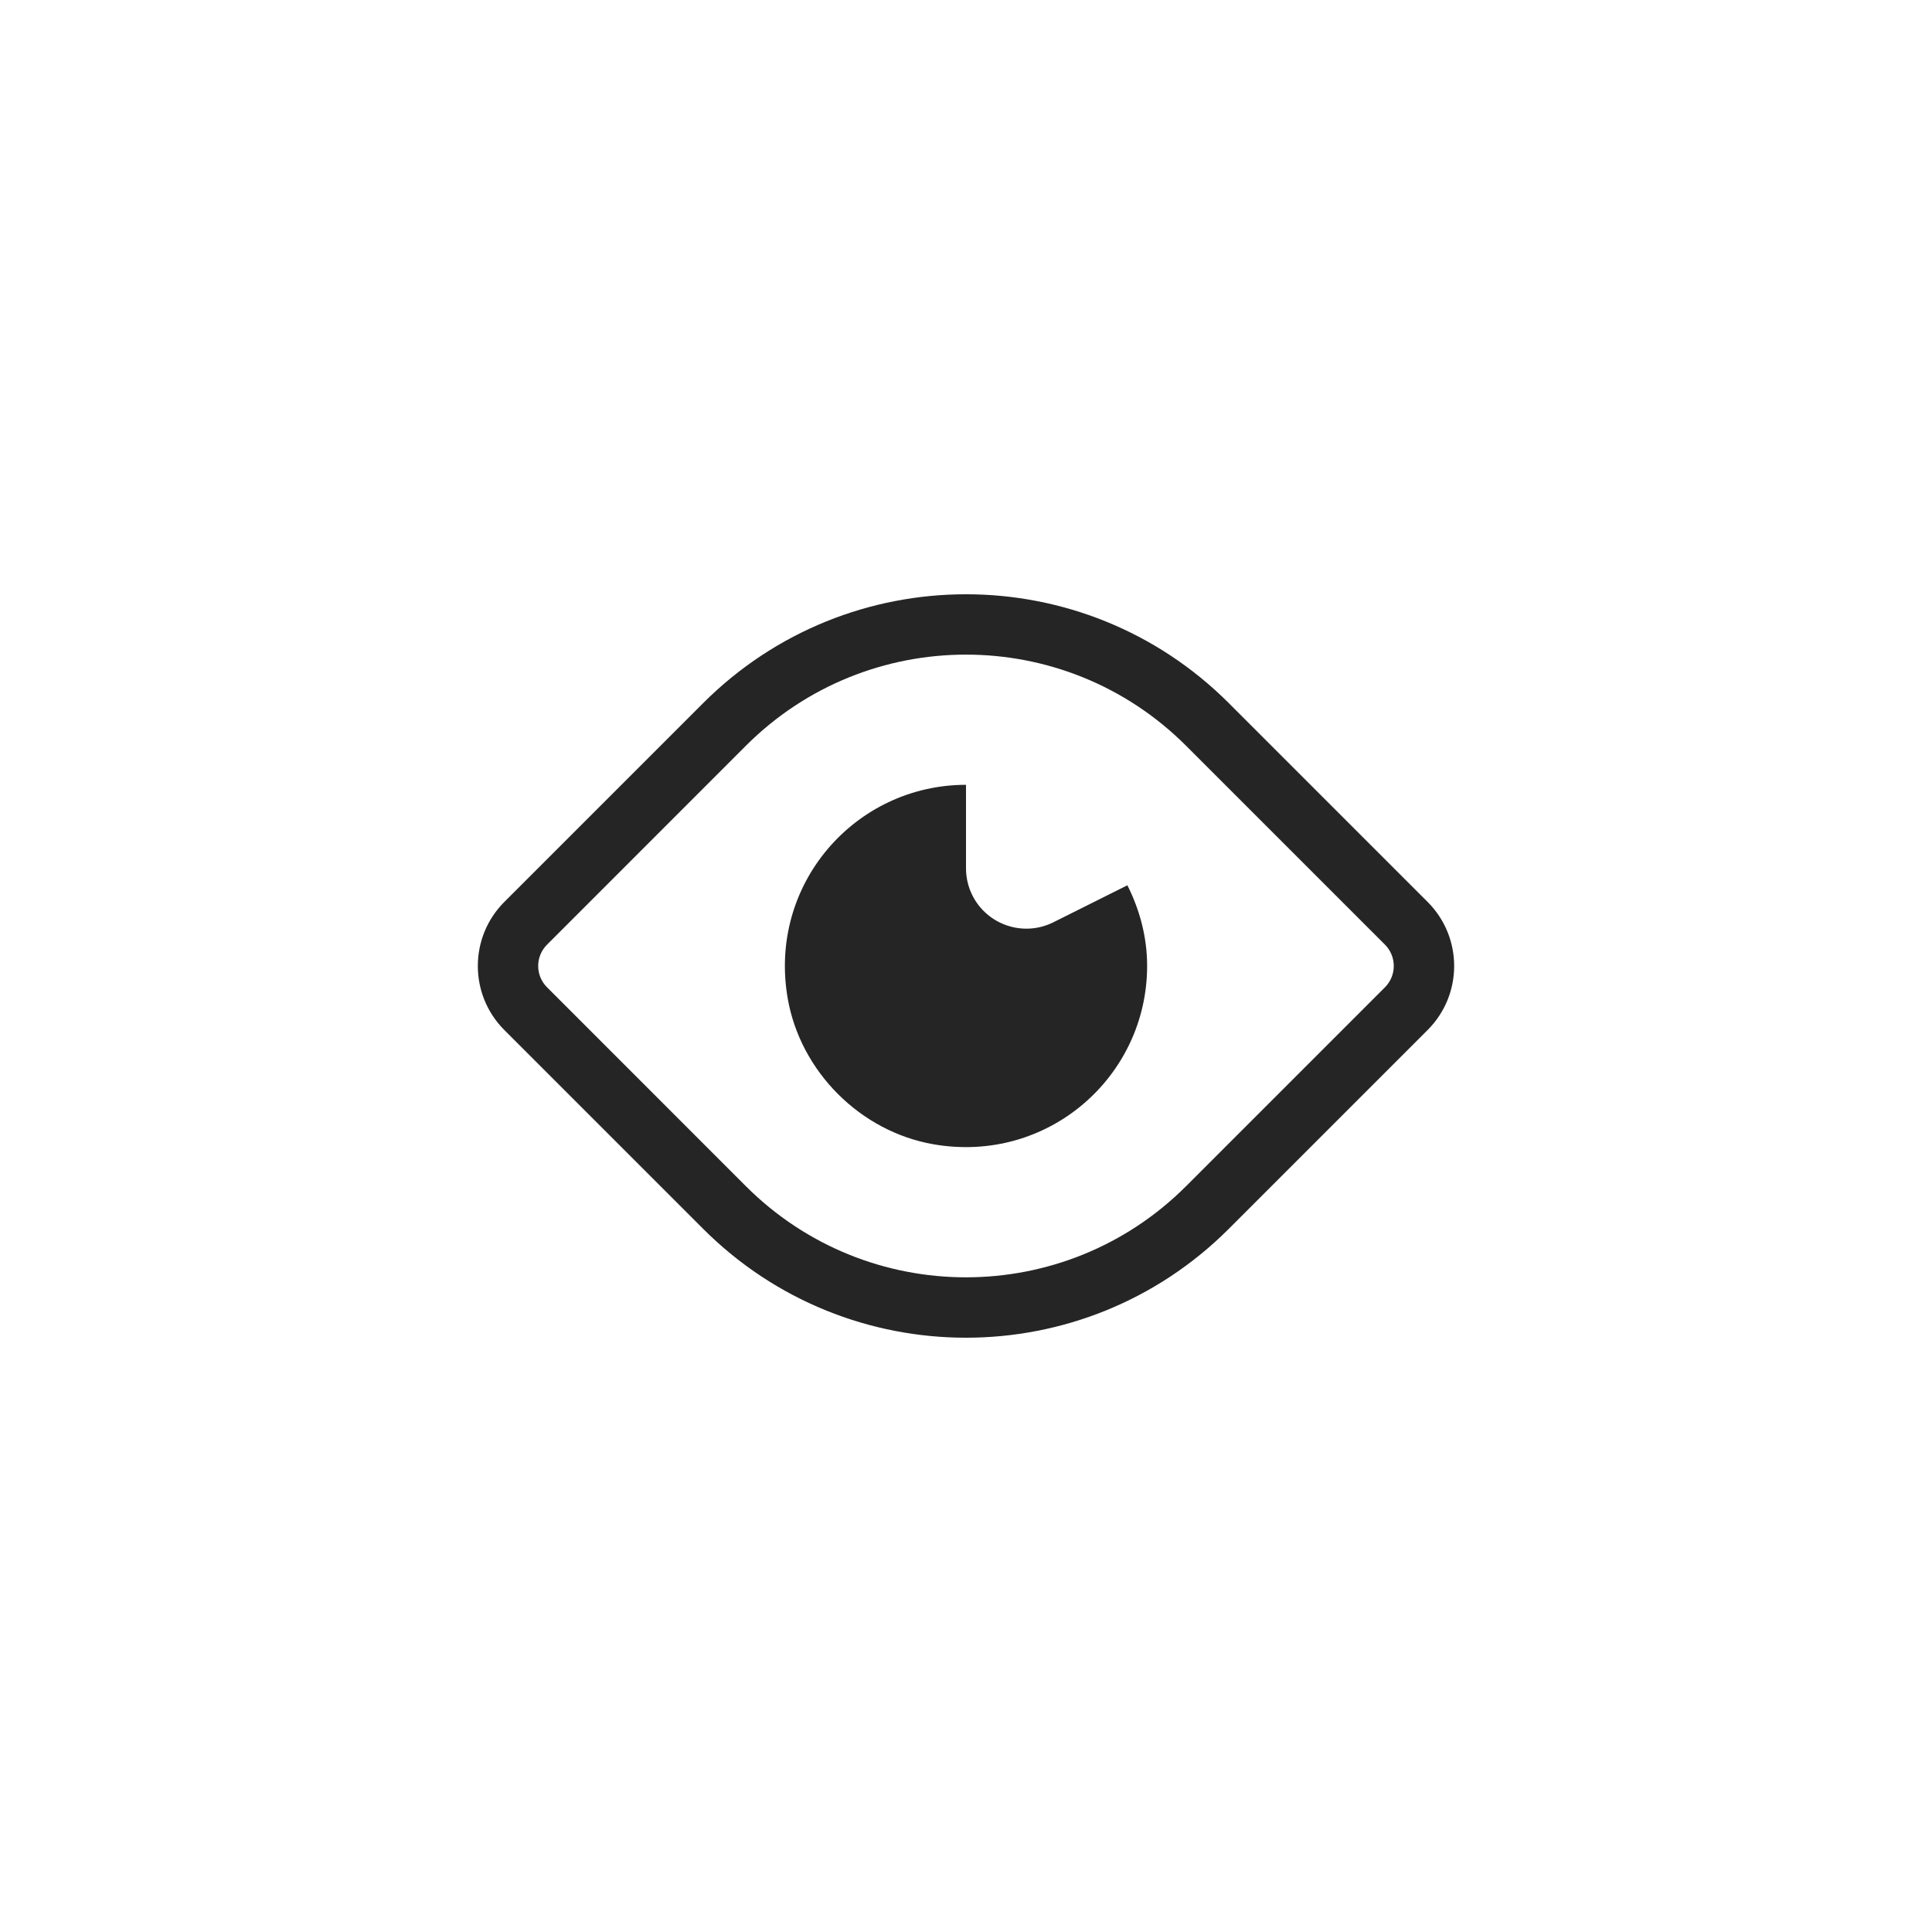
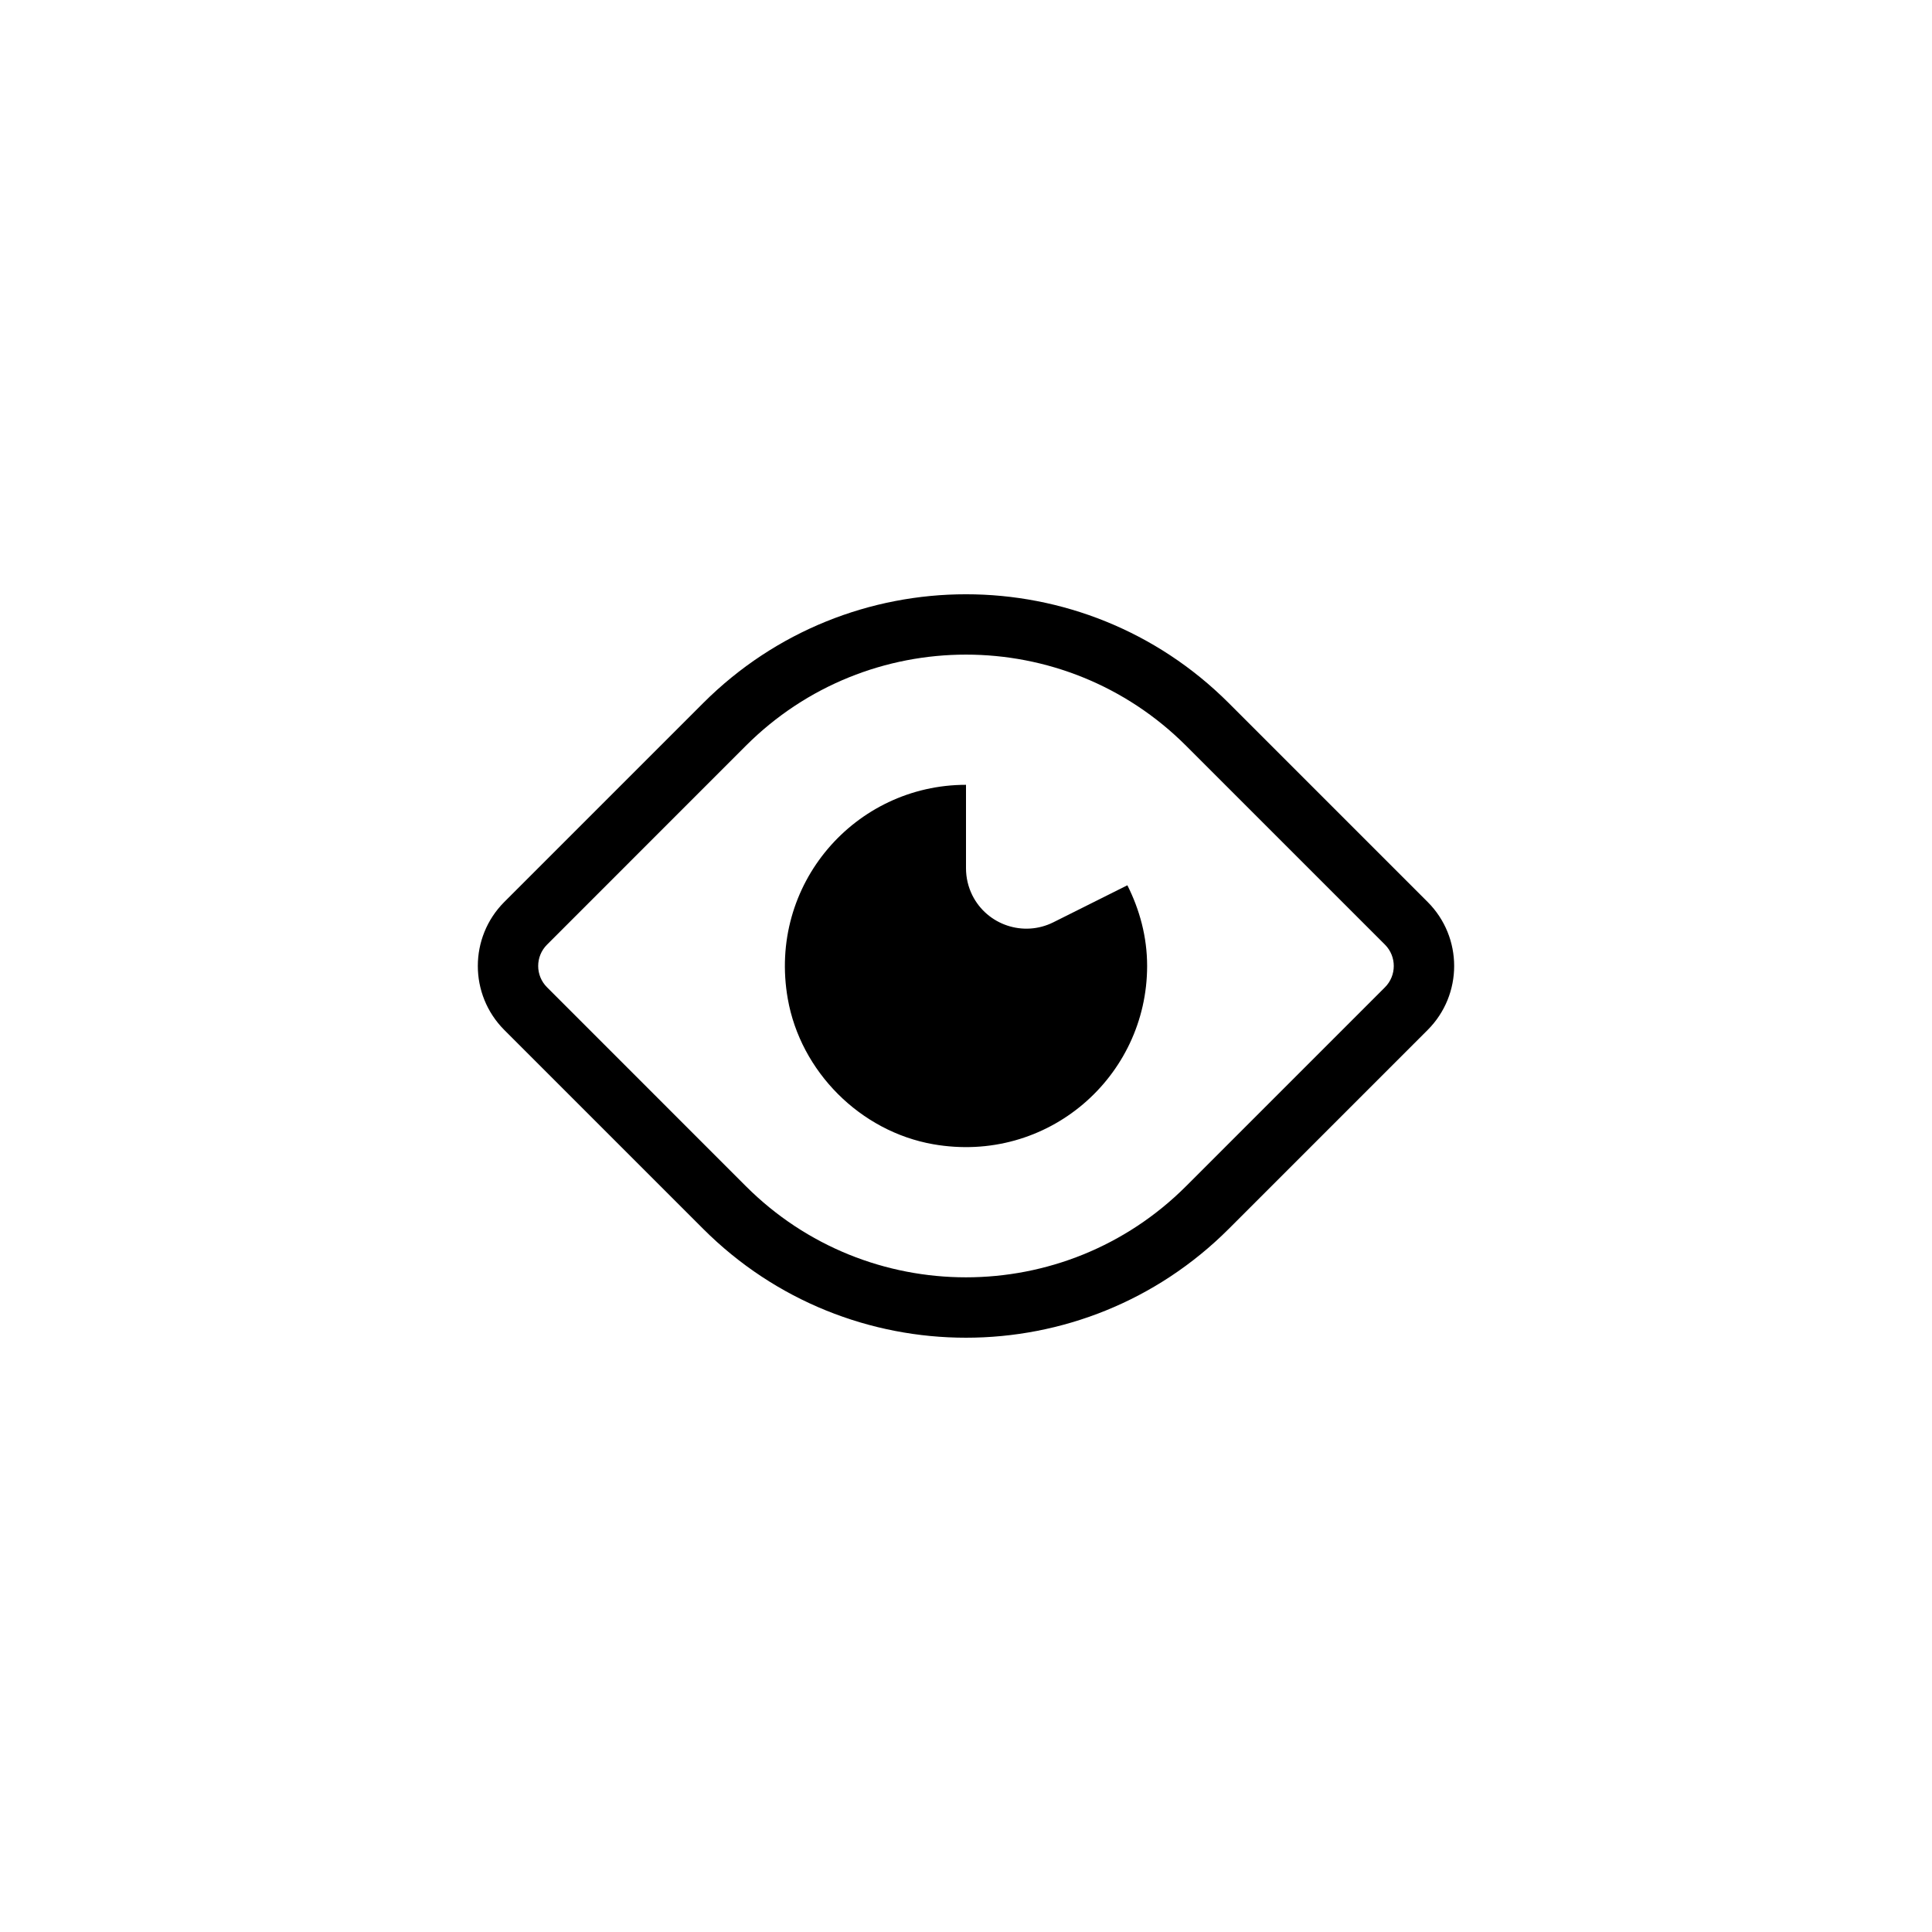
<svg xmlns="http://www.w3.org/2000/svg" width="32" height="32" viewBox="0 0 32 32" fill="none">
-   <path d="M20.353 11.646L23.646 14.939C24.232 15.525 24.232 16.474 23.646 17.06L20.353 20.353C17.949 22.758 14.051 22.758 11.646 20.353L8.353 17.06C7.768 16.474 7.768 15.525 8.353 14.939L11.646 11.646C14.051 9.242 17.949 9.242 20.353 11.646ZM19.646 12.353C17.632 10.339 14.367 10.339 12.353 12.353L9.061 15.646C8.865 15.841 8.865 16.158 9.061 16.353L12.353 19.646C14.367 21.66 17.632 21.66 19.646 19.646L22.939 16.353C23.134 16.158 23.134 15.841 22.939 15.646L19.646 12.353ZM16 14.381C16 14.537 16.036 14.69 16.105 14.829C16.352 15.322 16.953 15.523 17.447 15.276L18.673 14.663C18.876 15.067 19 15.517 19 15.999C19 17.834 17.353 19.285 15.456 18.952C14.25 18.74 13.26 17.75 13.048 16.543C12.715 14.647 14.165 12.999 16 12.999V14.381Z" fill="#252525" />
+   <path d="M20.353 11.646L23.646 14.939C24.232 15.525 24.232 16.474 23.646 17.06L20.353 20.353C17.949 22.758 14.051 22.758 11.646 20.353L8.353 17.06C7.768 16.474 7.768 15.525 8.353 14.939L11.646 11.646C14.051 9.242 17.949 9.242 20.353 11.646ZM19.646 12.353C17.632 10.339 14.367 10.339 12.353 12.353L9.061 15.646C8.865 15.841 8.865 16.158 9.061 16.353L12.353 19.646C14.367 21.66 17.632 21.66 19.646 19.646L22.939 16.353C23.134 16.158 23.134 15.841 22.939 15.646L19.646 12.353ZM16 14.381C16 14.537 16.036 14.69 16.105 14.829C16.352 15.322 16.953 15.523 17.447 15.276L18.673 14.663C18.876 15.067 19 15.517 19 15.999C19 17.834 17.353 19.285 15.456 18.952C14.25 18.74 13.26 17.75 13.048 16.543C12.715 14.647 14.165 12.999 16 12.999V14.381Z" fill="currentColor" />
</svg>
